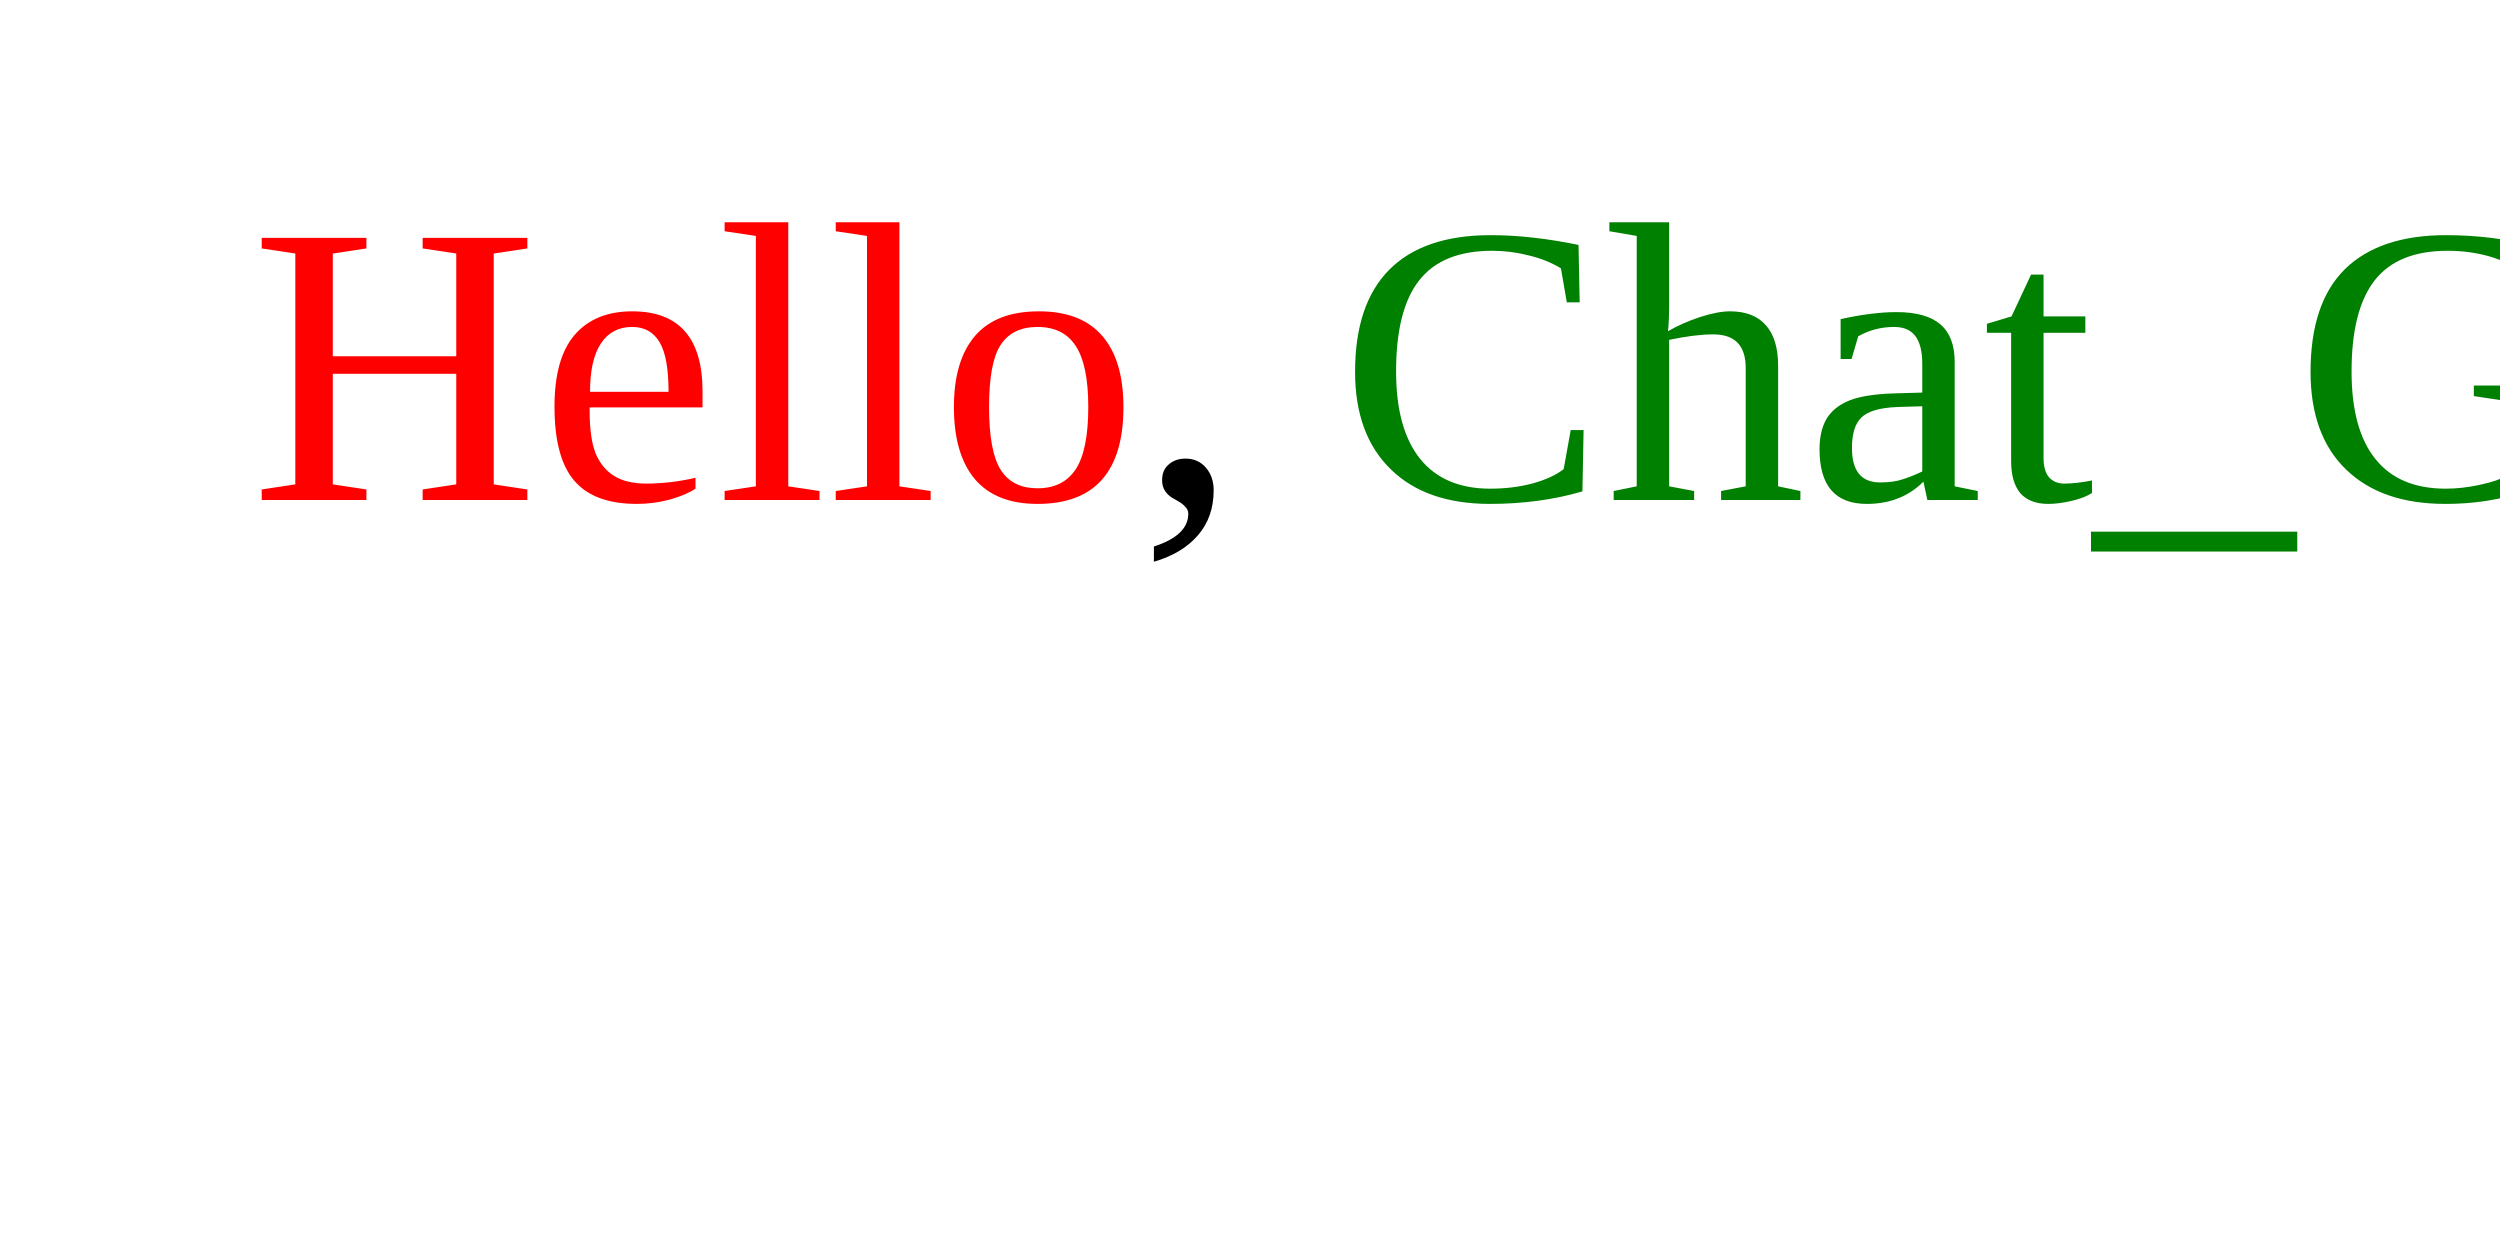
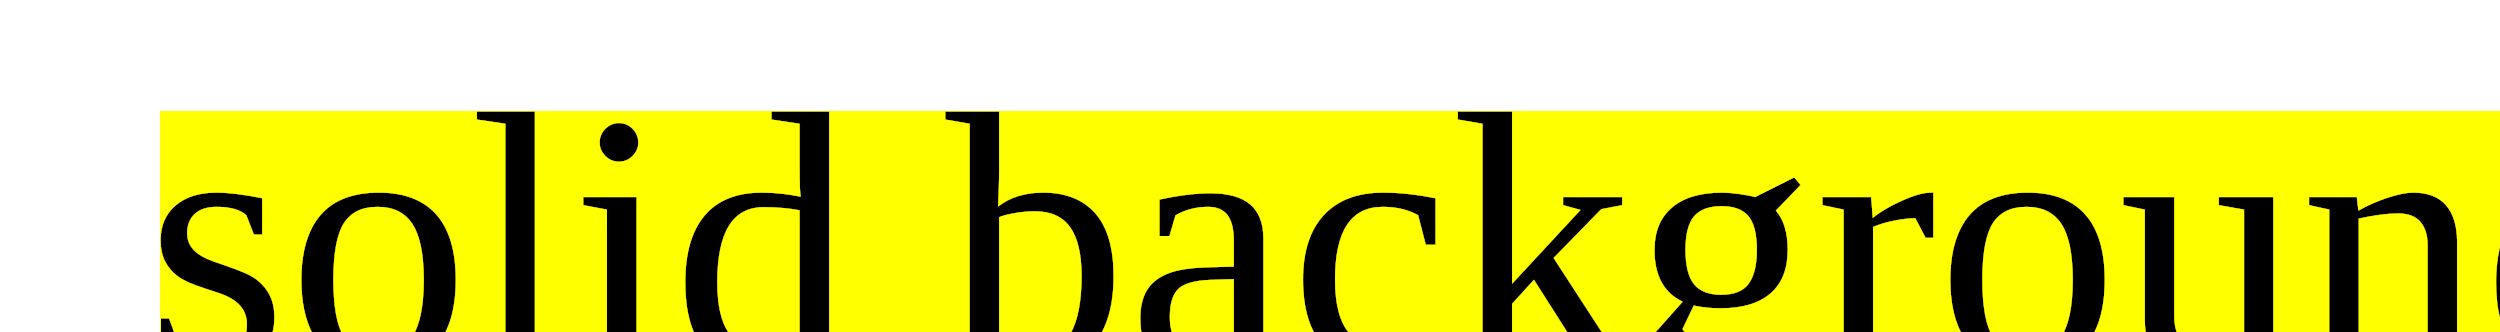
- <svg xmlns="http://www.w3.org/2000/svg" version="1.1" width="100" height="50">
-   <text font-size="16" x="10" y="20">
-     <tspan fill="red">Hello</tspan>,
-     <tspan fill="green">Chat_GPT-3</tspan>!
-   </text>
+ <svg width="100%" height="100%">
+   <defs>
+     <filter x="0" y="0" width="1" height="1" id="solid">
+       <feFlood flood-color="yellow" result="bg" />
+       <feMerge>
+         <feMergeNode in="bg" />
+         <feMergeNode in="SourceGraphic" />
+       </feMerge>
+     </filter>
+   </defs>
+   <text filter="url(#solid)" x="20" y="50" font-size="50">solid background</text>
</svg>
